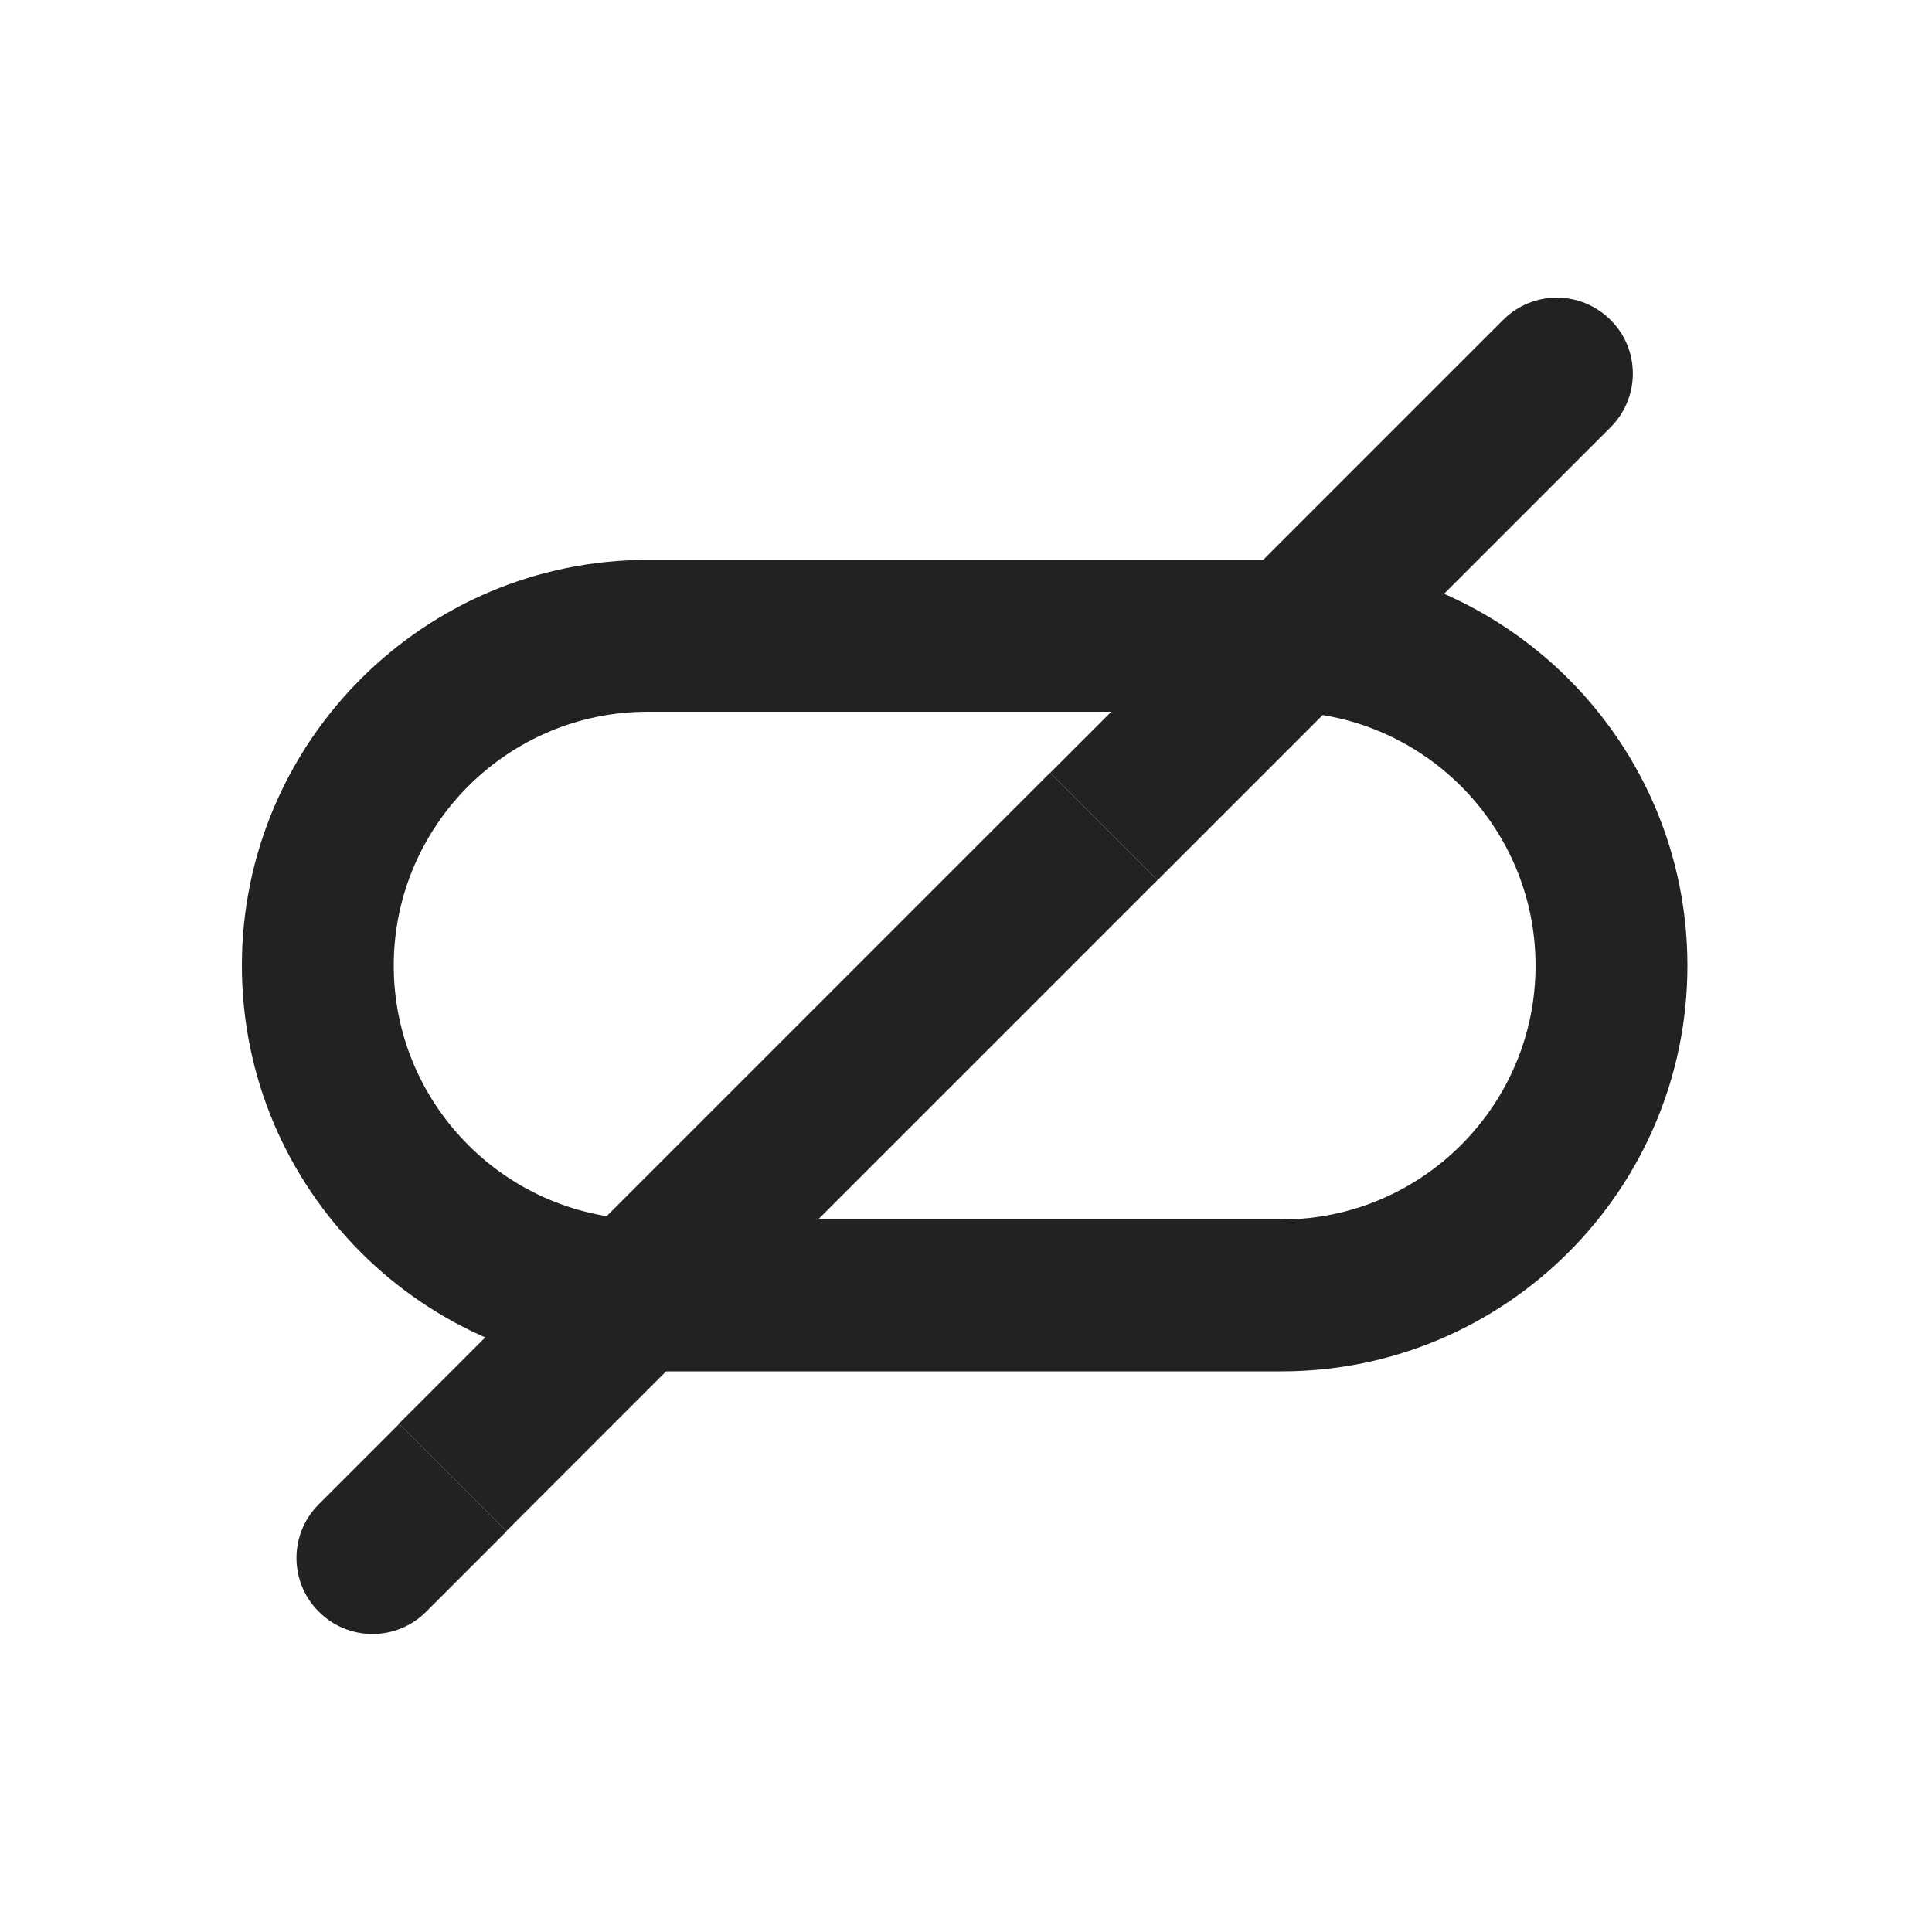
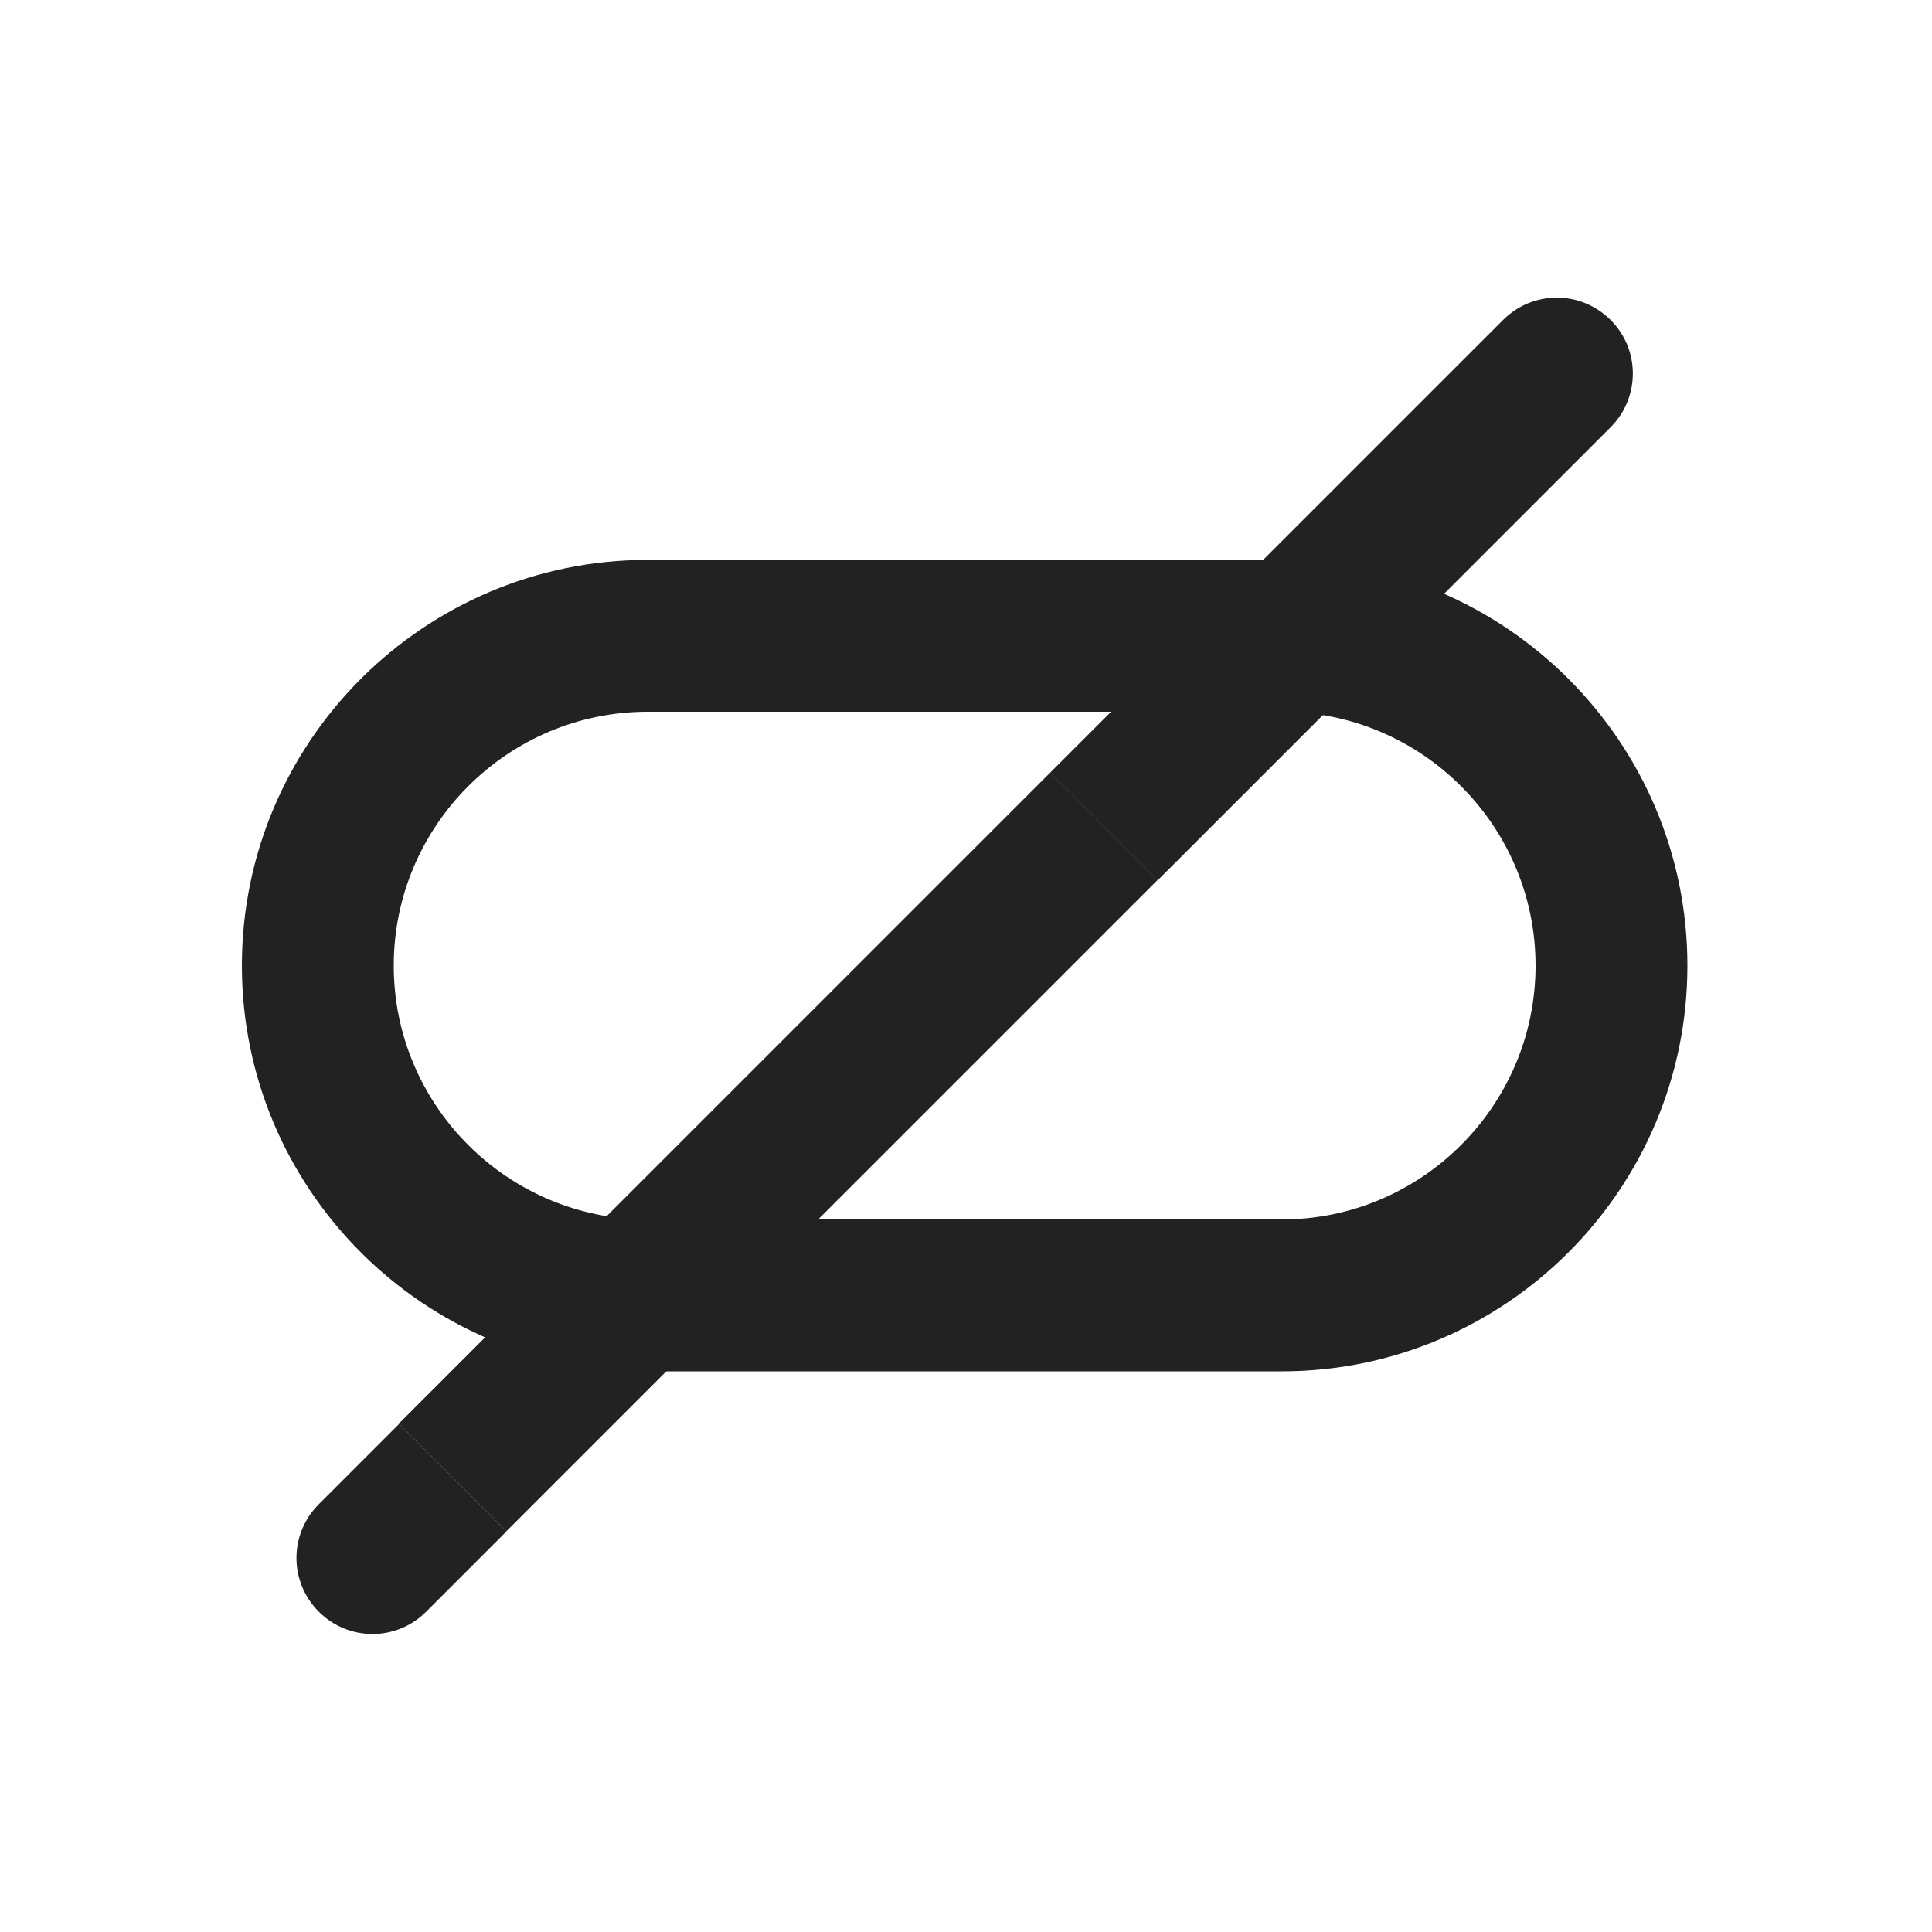
- <svg xmlns="http://www.w3.org/2000/svg" version="1.1" x="0px" y="0px" viewBox="0 0 500 500" style="enable-background:new 0 0 500 500;" xml:space="preserve">
-   <style type="text/css">
- 	.st0{display:none;}
- 	.st1{display:inline;}
- 	.st2{fill:#222222;}
- 	.st3{fill:url(#SVGID_1_);}
- 	.st4{fill:url(#SVGID_2_);}
- </style>
-   <g id="Layer_2" class="st0">
-     <rect class="st1" width="500" height="500" />
-   </g>
-   <g id="Layer_1">
-     <g>
-       <path class="st2" d="M416.8,82.8L416.8,82.8c-7.7-7.7-20.1-7.7-27.8,0l-72.5,72.5l27.8,27.8l72.5-72.5    C424.5,102.9,424.5,90.4,416.8,82.8z" />
-       <rect x="136.3" y="256.1" transform="matrix(0.7071 -0.7071 0.7071 0.7071 -129.4428 239.0122)" class="st2" width="175" height="39.3" />
-       <path class="st2" d="M82.5,389.3c-7.7,7.7-7.7,20.1,0,27.8h0c7.7,7.7,20.1,7.7,27.8,0l20.8-20.8l-27.8-27.8L82.5,389.3z" />
-       <rect x="276.4" y="171.9" transform="matrix(0.7071 -0.7071 0.7071 0.7071 -45.2143 273.9008)" class="st2" width="63.2" height="39.3" />
-       <polygon class="st3" points="271.8,200 299.6,227.8 344.3,183.1 316.5,155.3   " />
-       <rect x="107.9" y="340.3" transform="matrix(0.7071 -0.7071 0.7071 0.7071 -213.6717 204.125)" class="st2" width="63.2" height="39.3" />
-       <polygon class="st4" points="103.3,368.4 131.1,396.2 175.8,351.5 148,323.7   " />
-     </g>
-     <g>
-       <path class="st2" d="M331.7,354.9H167.6c-57.9,0-105-47.1-105-105s47.1-105,105-105h164.1c57.9,0,105,47.1,105,105    S389.6,354.9,331.7,354.9z M167.6,184.2c-36.2,0-65.7,29.5-65.7,65.7c0,36.2,29.5,65.7,65.7,65.7h164.1    c36.2,0,65.7-29.5,65.7-65.7c0-36.2-29.5-65.7-65.7-65.7H167.6z" />
-     </g>
+ <svg xmlns="http://www.w3.org/2000/svg" xml:space="preserve" viewBox="0 0 500 500">
+   <g id="logo">
+     <path fill="#222222" d="M416.8 82.8c-7.7-7.7-20.1-7.7-27.8 0l-72.5 72.5 27.8 27.8 72.5-72.5c7.7-7.7 7.7-20.2 0-27.8zM148.023 323.723 271.766 199.98l27.789 27.79-123.743 123.742zM82.5 389.3c-7.7 7.7-7.7 20.1 0 27.8 7.7 7.7 20.1 7.7 27.8 0l20.8-20.8-27.8-27.8-20.8 20.8z" />
+     <path fill="#222222" d="m271.779 200.009 44.688-44.689 27.79 27.79-44.69 44.688z" />
+     <path fill="#222222" d="m271.8 200 27.8 27.8 44.7-44.7-27.8-27.8z" />
+     <path fill="#222222" d="m103.25 368.455 44.69-44.689 27.788 27.79-44.688 44.688z" />
+     <path fill="#222222" d="m103.3 368.4 27.8 27.8 44.7-44.7-27.8-27.8z" />
+     <path fill="#222222" d="M331.7 354.9H167.6c-57.9 0-105-47.1-105-105s47.1-105 105-105h164.1c57.9 0 105 47.1 105 105s-47.1 105-105 105zM167.6 184.2c-36.2 0-65.7 29.5-65.7 65.7s29.5 65.7 65.7 65.7h164.1c36.2 0 65.7-29.5 65.7-65.7s-29.5-65.7-65.7-65.7H167.6z" />
  </g>
</svg>
